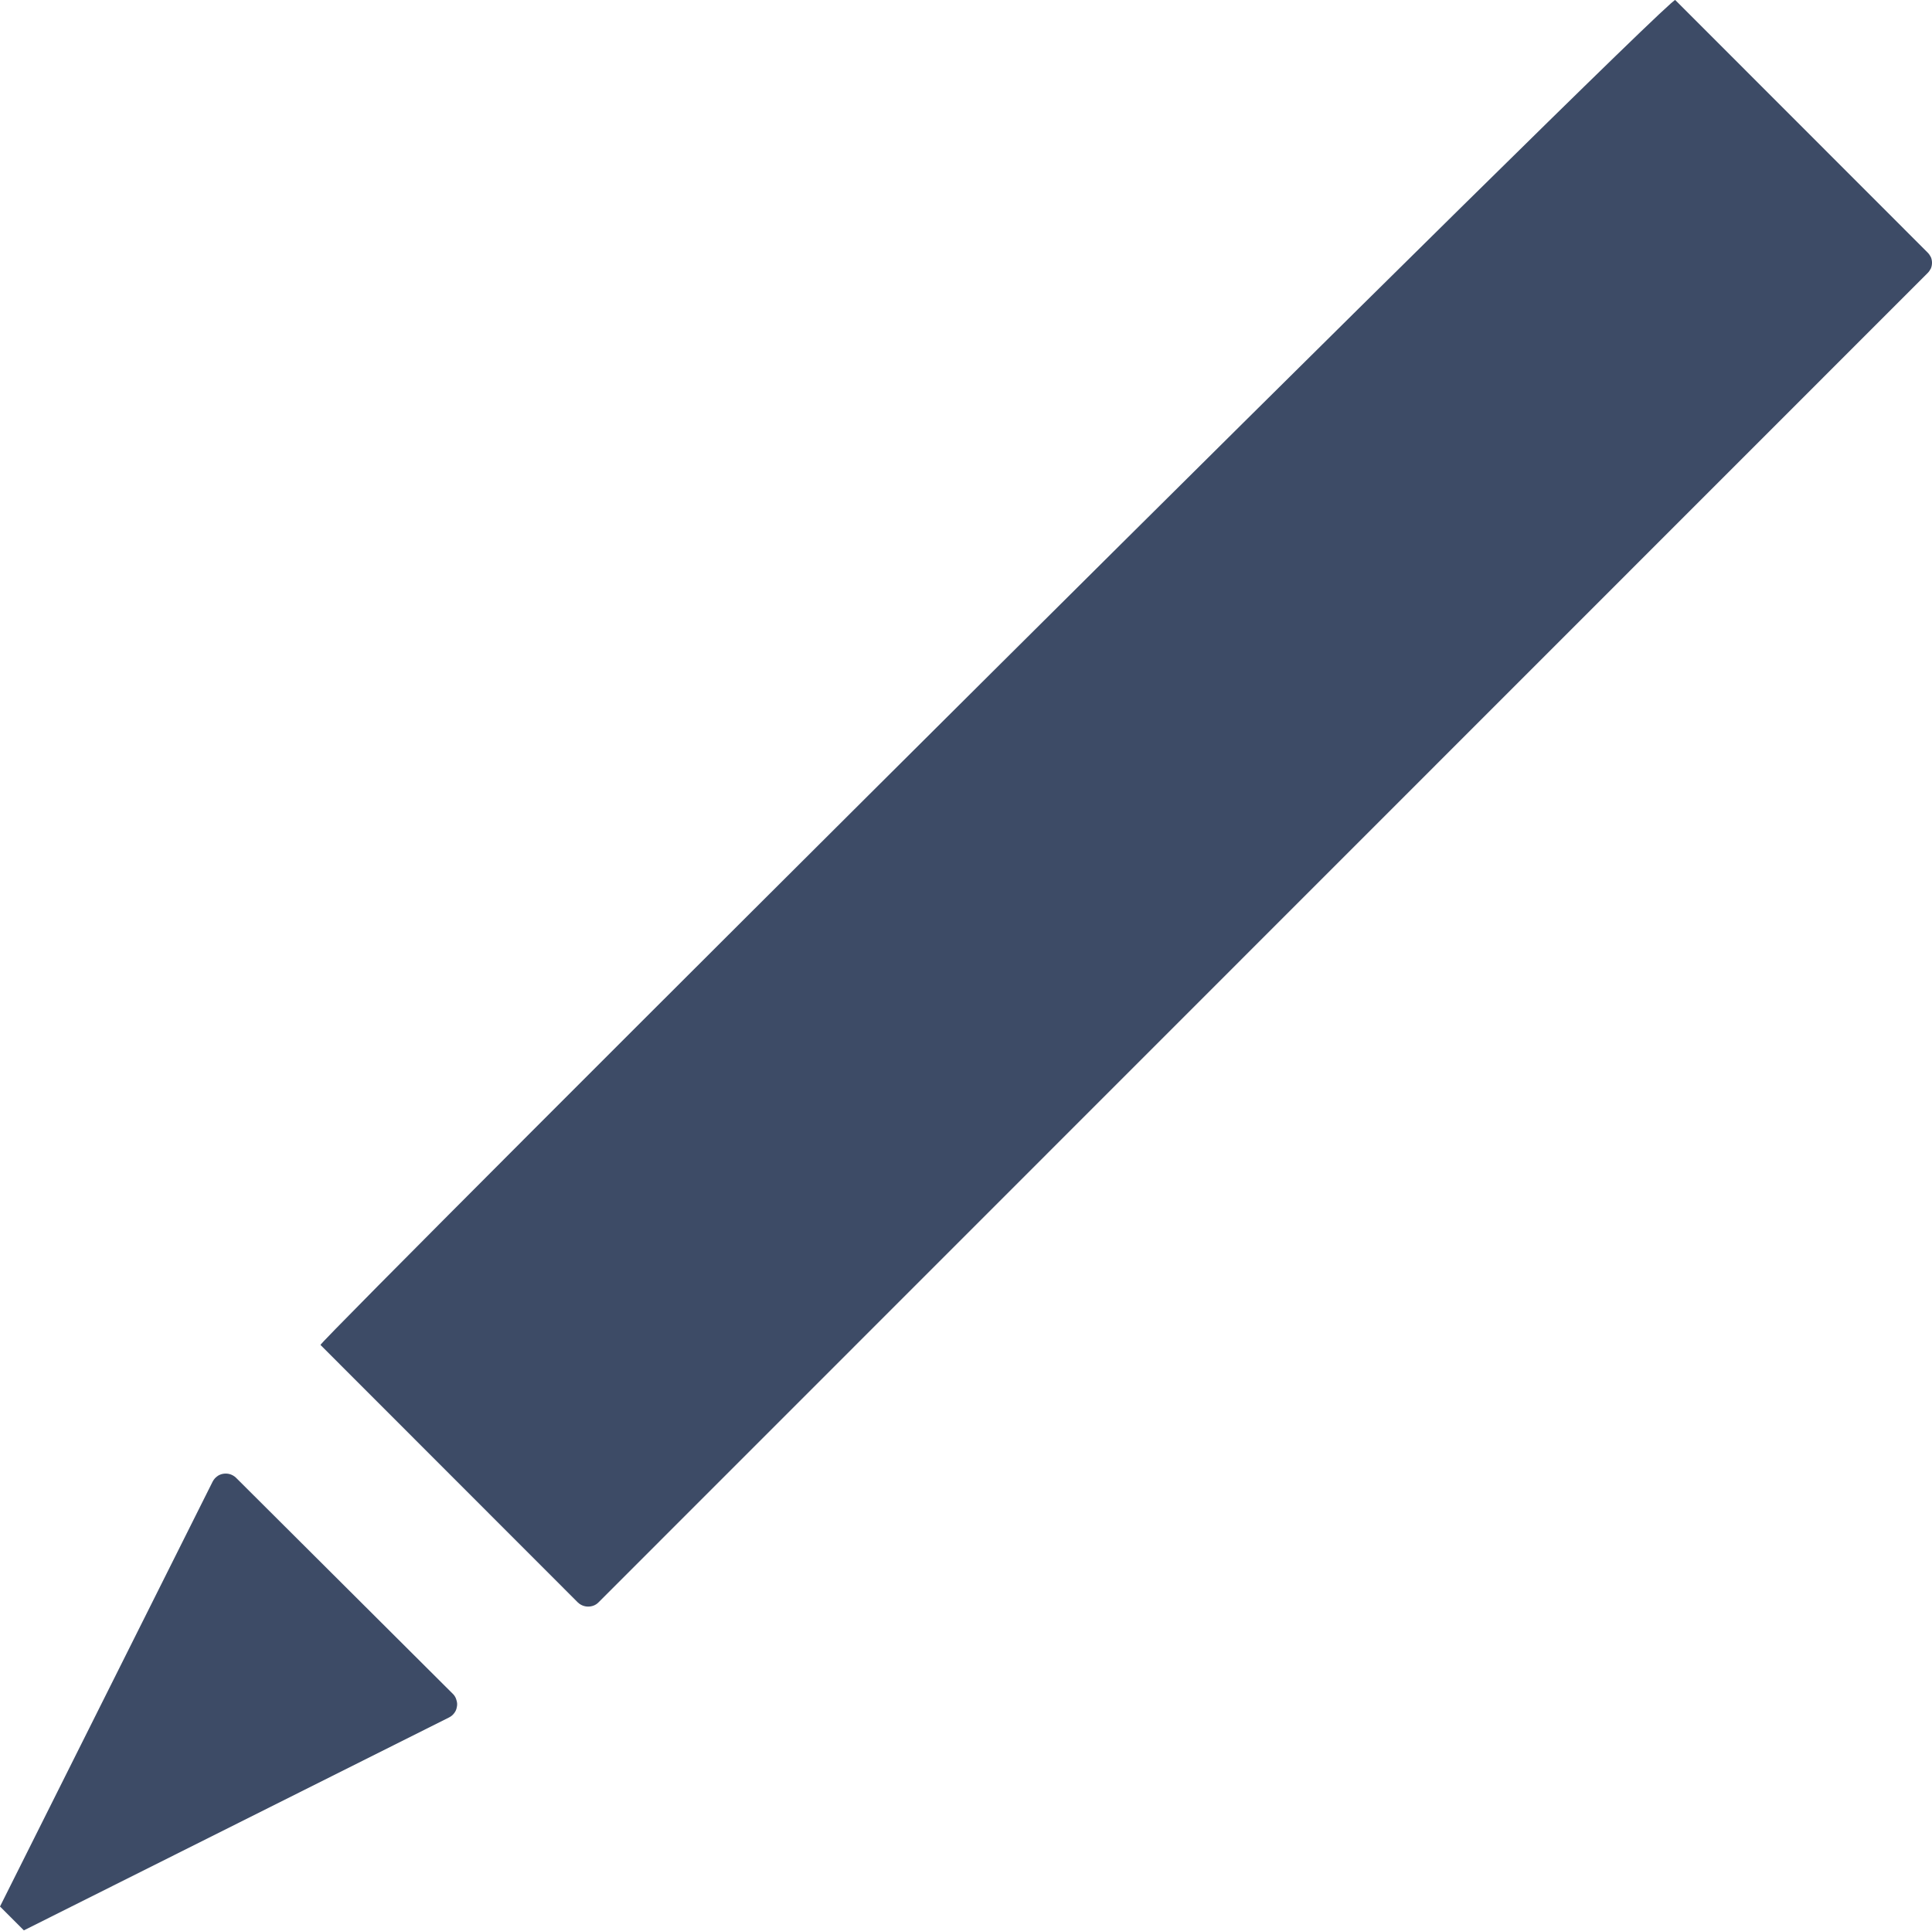
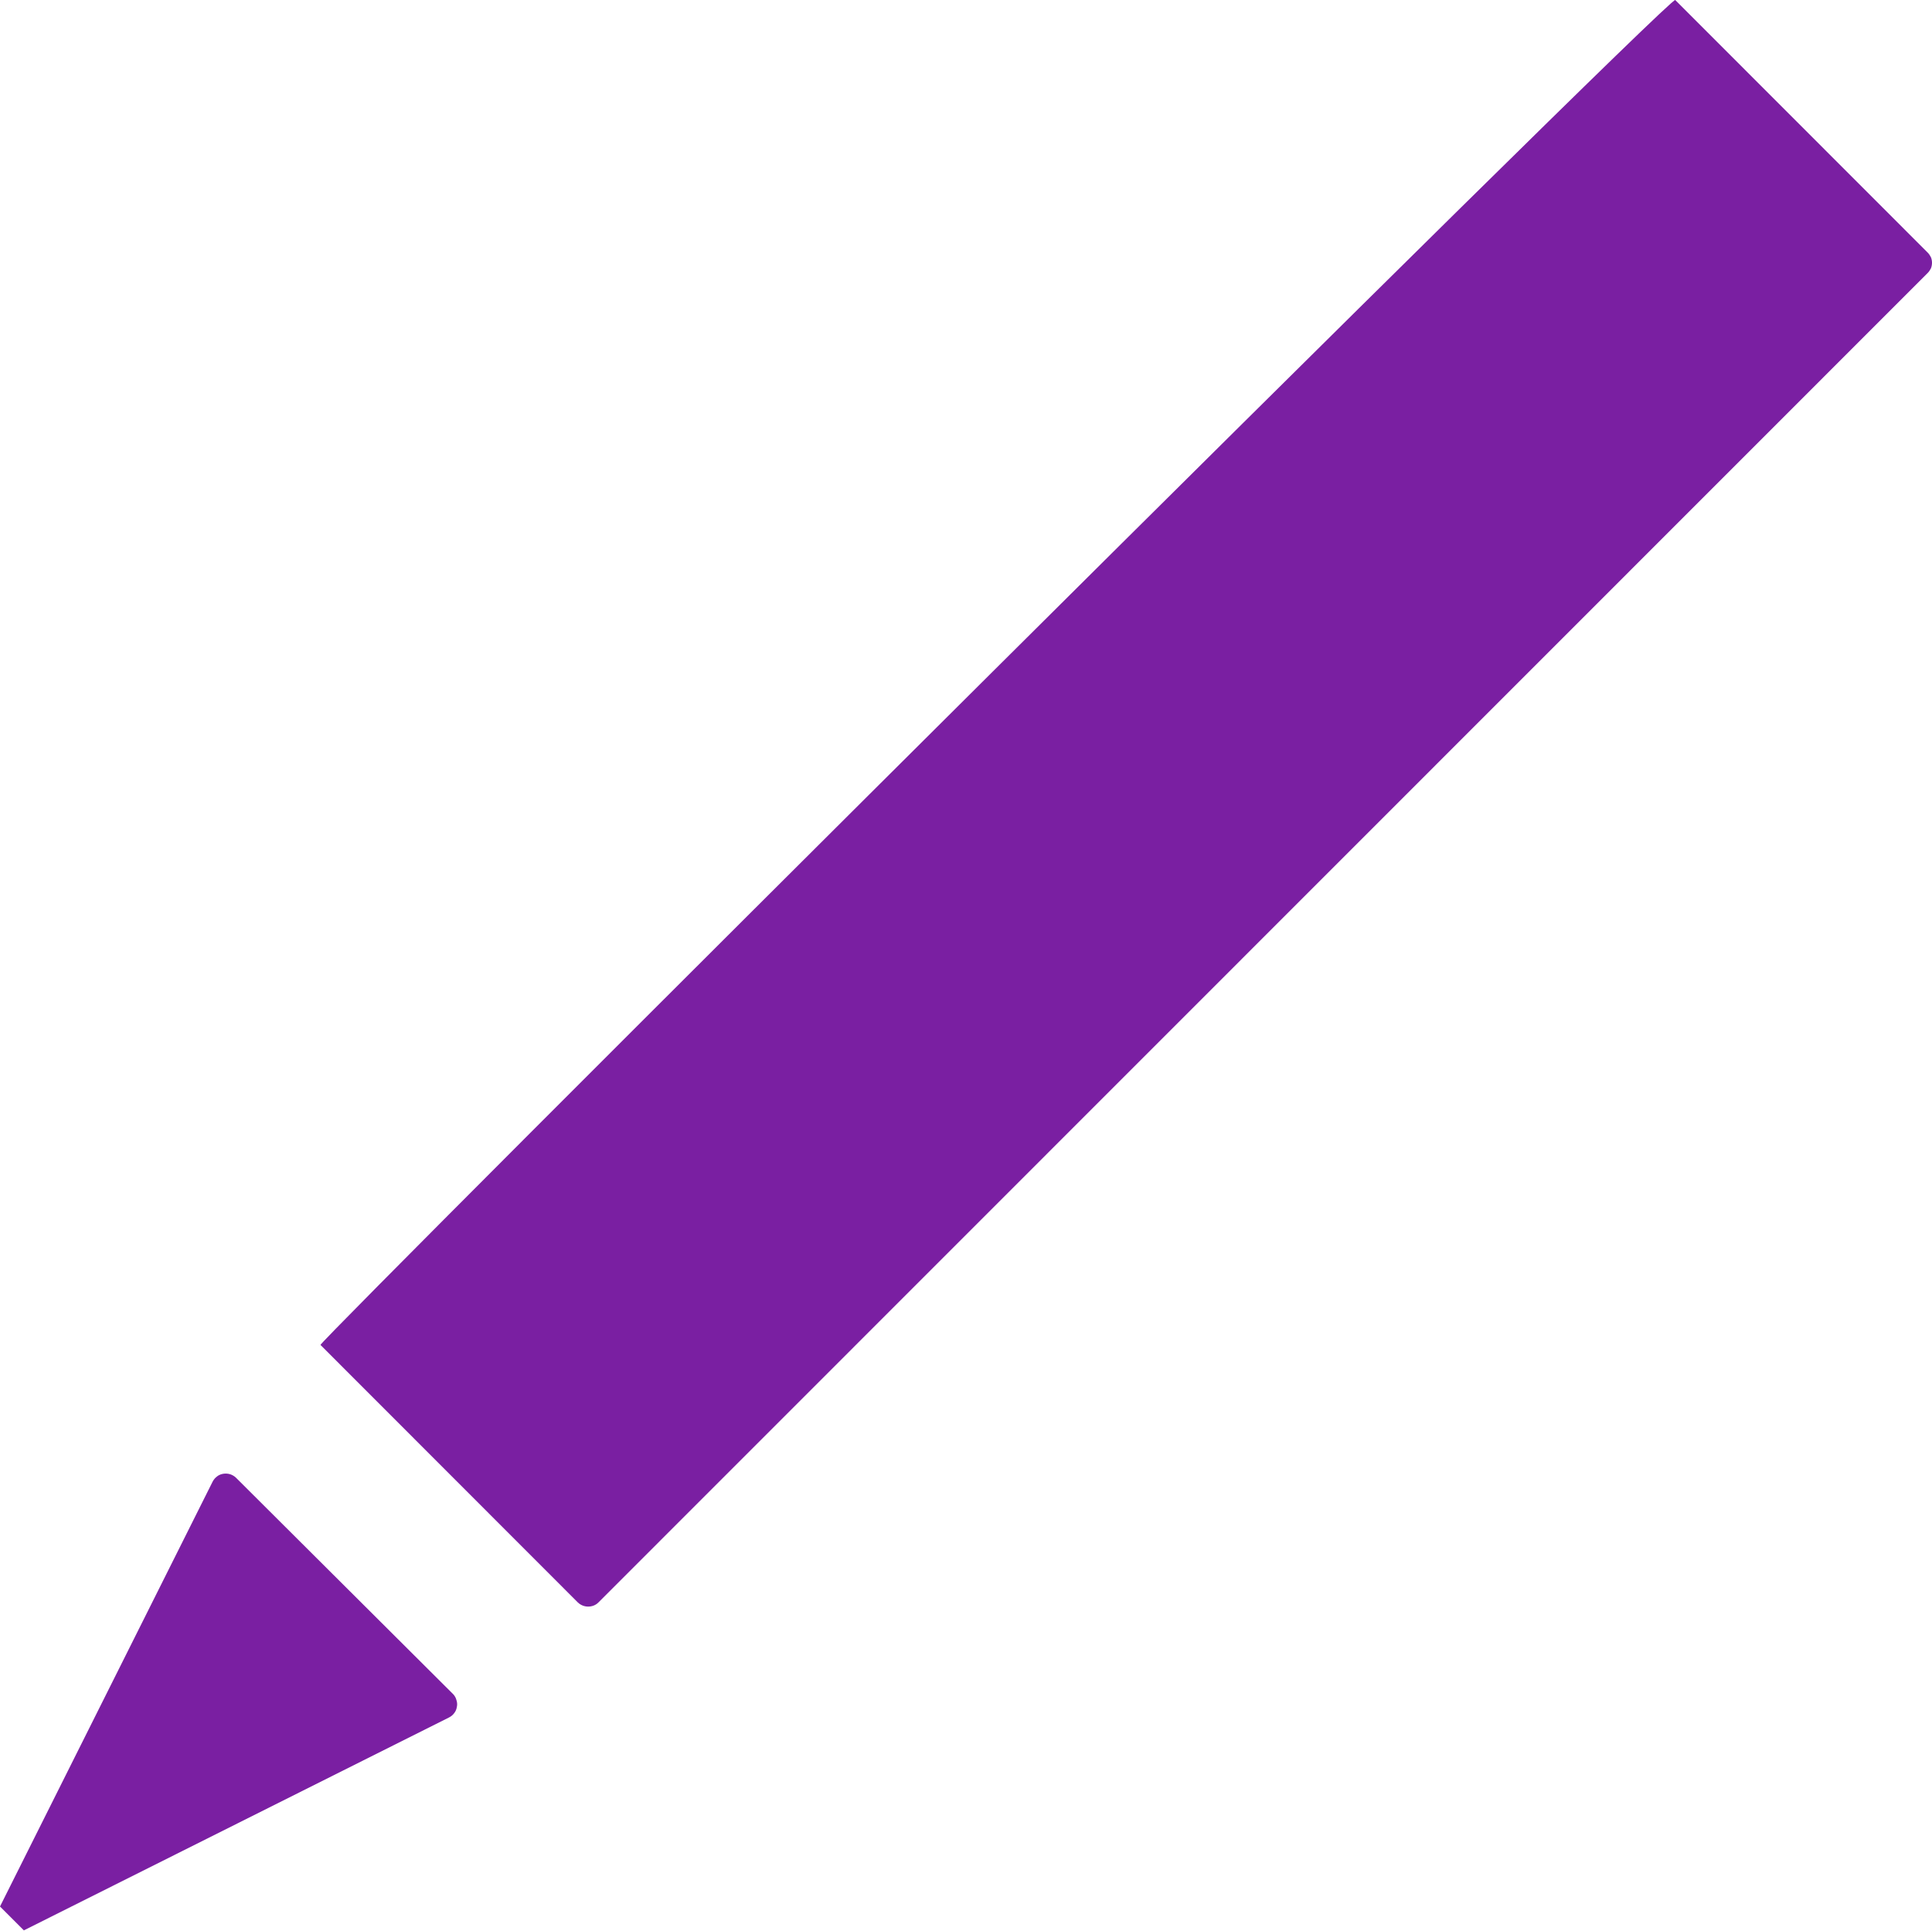
<svg xmlns="http://www.w3.org/2000/svg" preserveAspectRatio="none" overflow="visible" style="display: block;" width="11.008" height="11" viewBox="0 0 11.008 11" fill="none">
-   <path id="Trazado 2818" d="M1.826 7.664L3.293 9.132C3.309 9.147 3.33 9.155 3.351 9.155C3.373 9.155 3.394 9.147 3.409 9.132L10.983 1.556C10.991 1.548 10.997 1.539 11.002 1.529C11.006 1.519 11.008 1.508 11.008 1.497C11.008 1.487 11.006 1.476 11.002 1.466C10.997 1.456 10.991 1.447 10.983 1.439L9.545 8.39456e-05C9.514 -0.029 1.81 7.649 1.826 7.664ZM2.583 9.655L1.345 8.421C1.336 8.412 1.324 8.405 1.312 8.401C1.299 8.397 1.286 8.396 1.273 8.398C1.26 8.4 1.247 8.405 1.237 8.413C1.226 8.421 1.218 8.431 1.212 8.442L0 10.864L0.136 11L2.558 9.787C2.57 9.781 2.58 9.773 2.588 9.762C2.596 9.752 2.601 9.74 2.603 9.727C2.606 9.714 2.605 9.701 2.601 9.689C2.598 9.676 2.592 9.665 2.583 9.655Z" fill="#3D4B66" />
+   <path id="Trazado 2818" d="M1.826 7.664L3.293 9.132C3.309 9.147 3.33 9.155 3.351 9.155C3.373 9.155 3.394 9.147 3.409 9.132L10.983 1.556C10.991 1.548 10.997 1.539 11.002 1.529C11.006 1.519 11.008 1.508 11.008 1.497C11.008 1.487 11.006 1.476 11.002 1.466C10.997 1.456 10.991 1.447 10.983 1.439L9.545 8.39456e-05C9.514 -0.029 1.81 7.649 1.826 7.664ZM2.583 9.655L1.345 8.421C1.336 8.412 1.324 8.405 1.312 8.401C1.299 8.397 1.286 8.396 1.273 8.398C1.26 8.4 1.247 8.405 1.237 8.413C1.226 8.421 1.218 8.431 1.212 8.442L0 10.864L0.136 11L2.558 9.787C2.57 9.781 2.58 9.773 2.588 9.762C2.596 9.752 2.601 9.74 2.603 9.727C2.606 9.714 2.605 9.701 2.601 9.689C2.598 9.676 2.592 9.665 2.583 9.655Z" fill="#7a1fa2" />
</svg>
